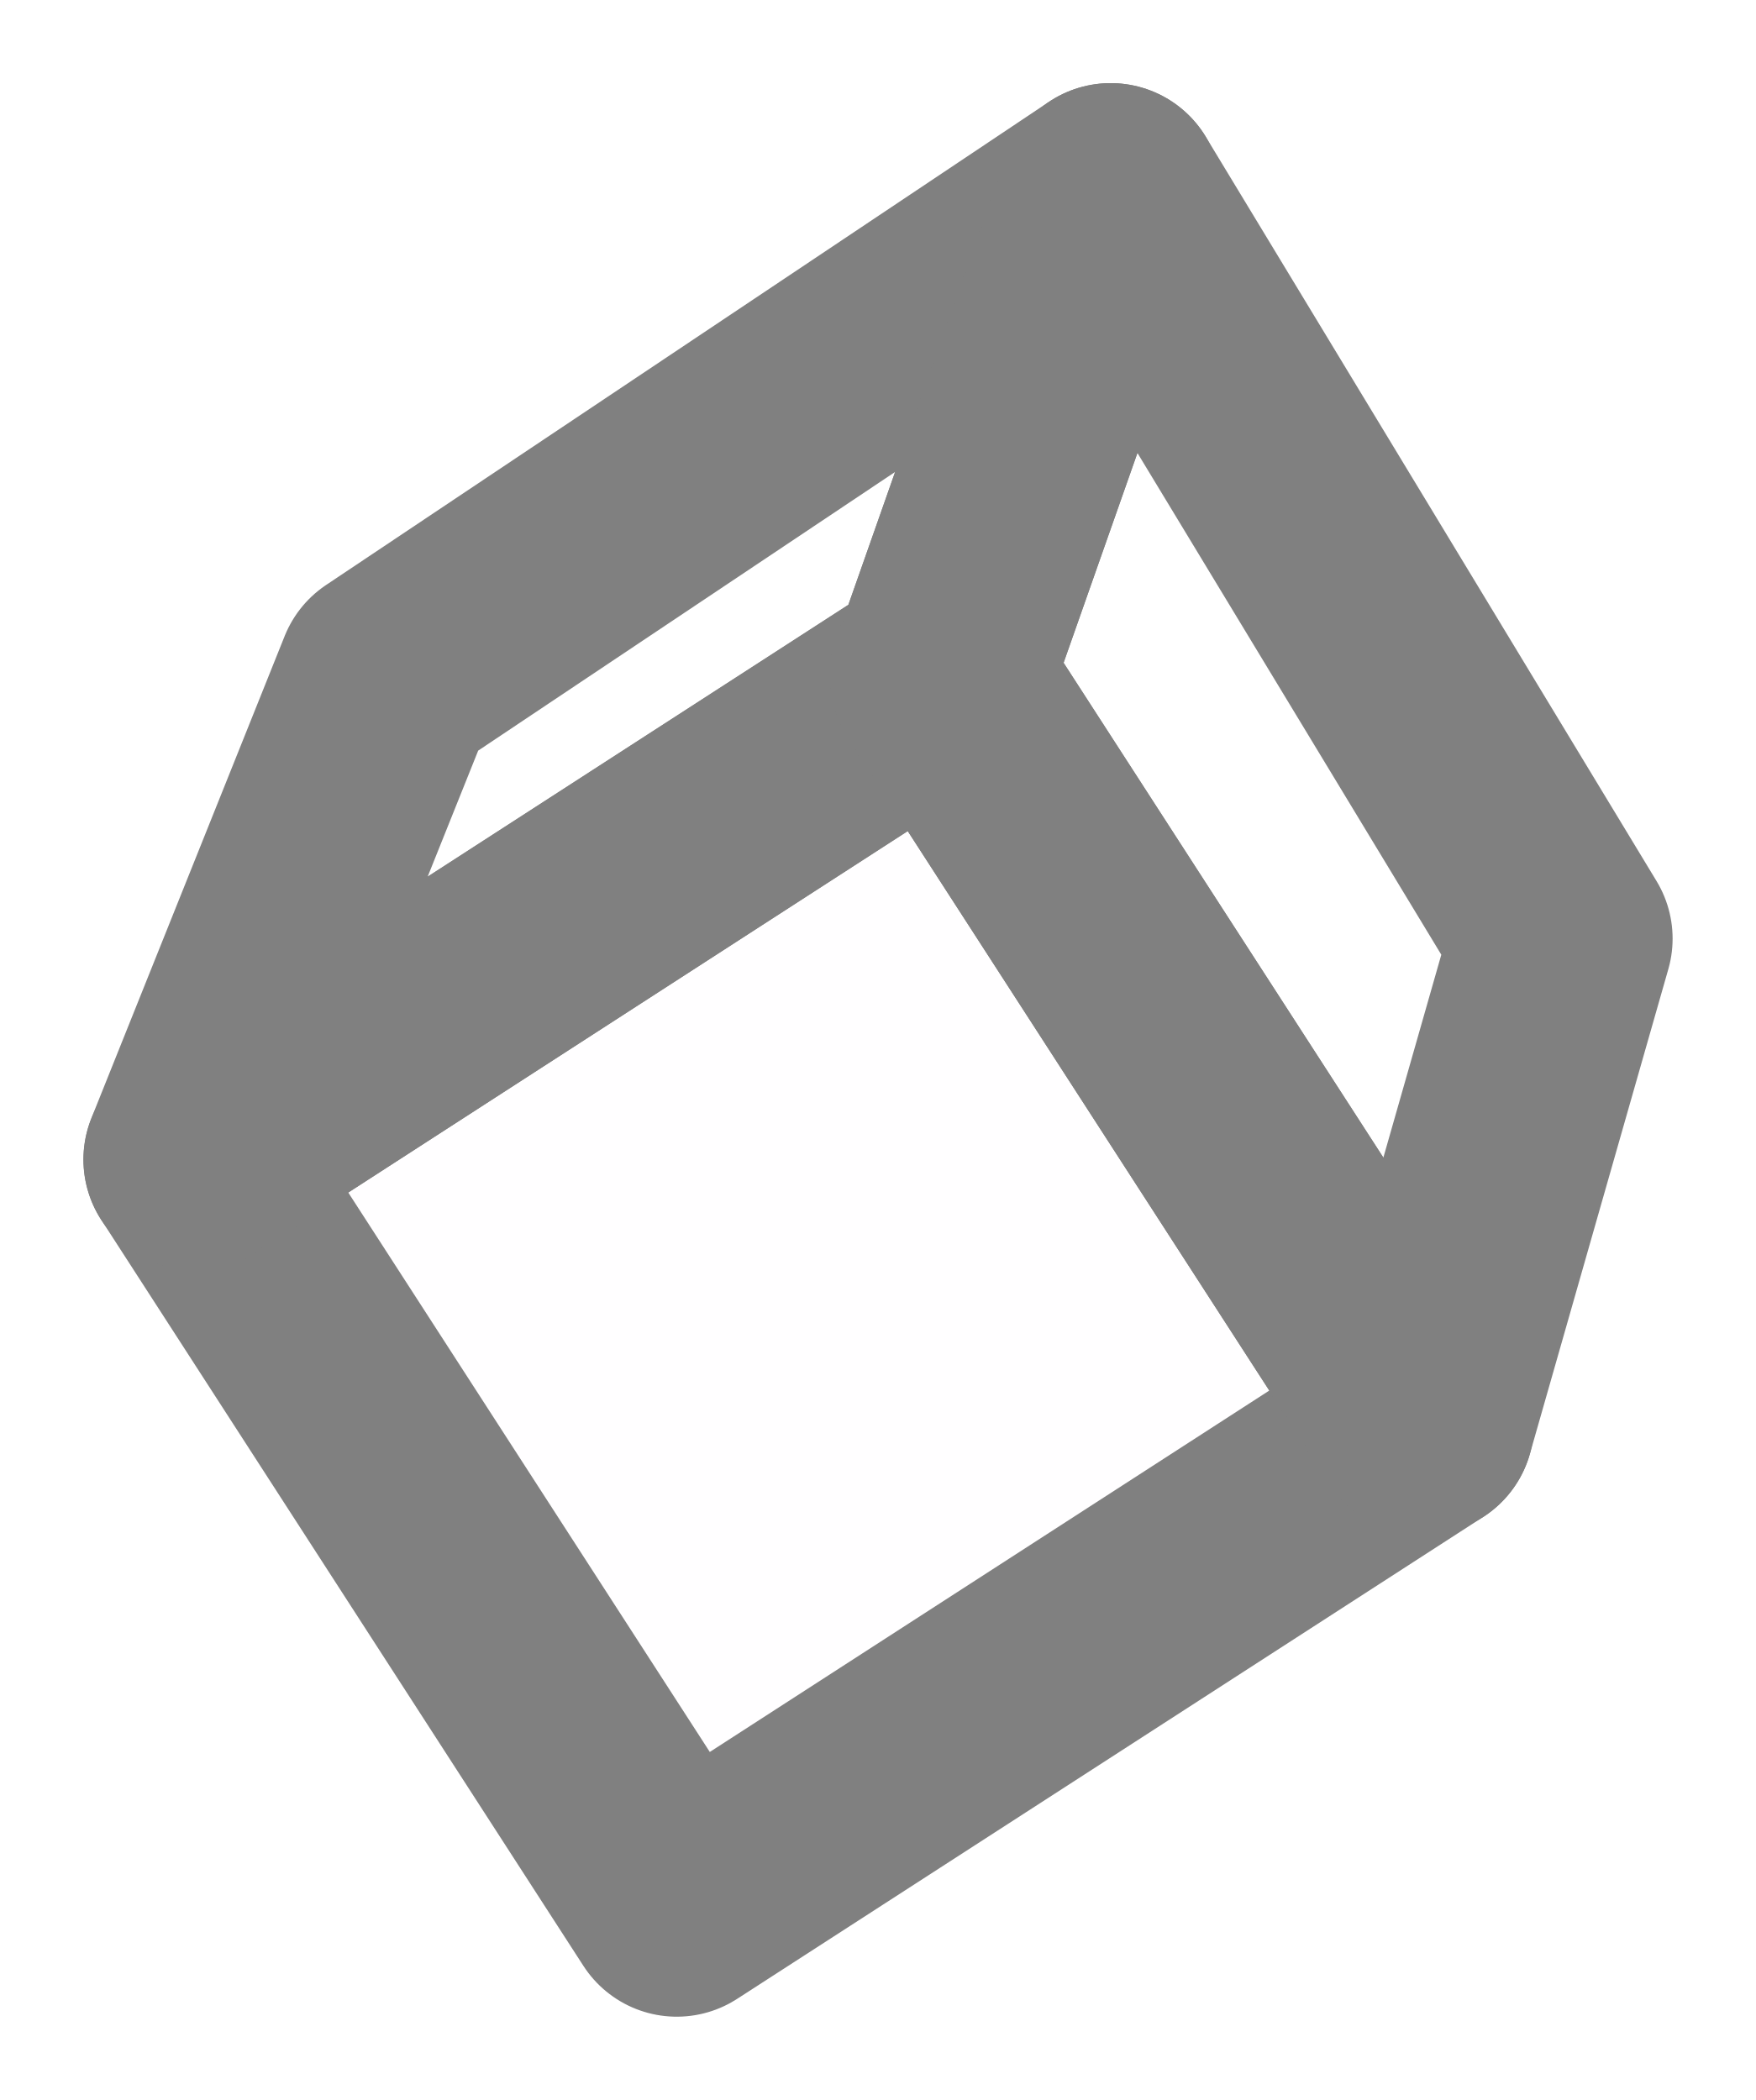
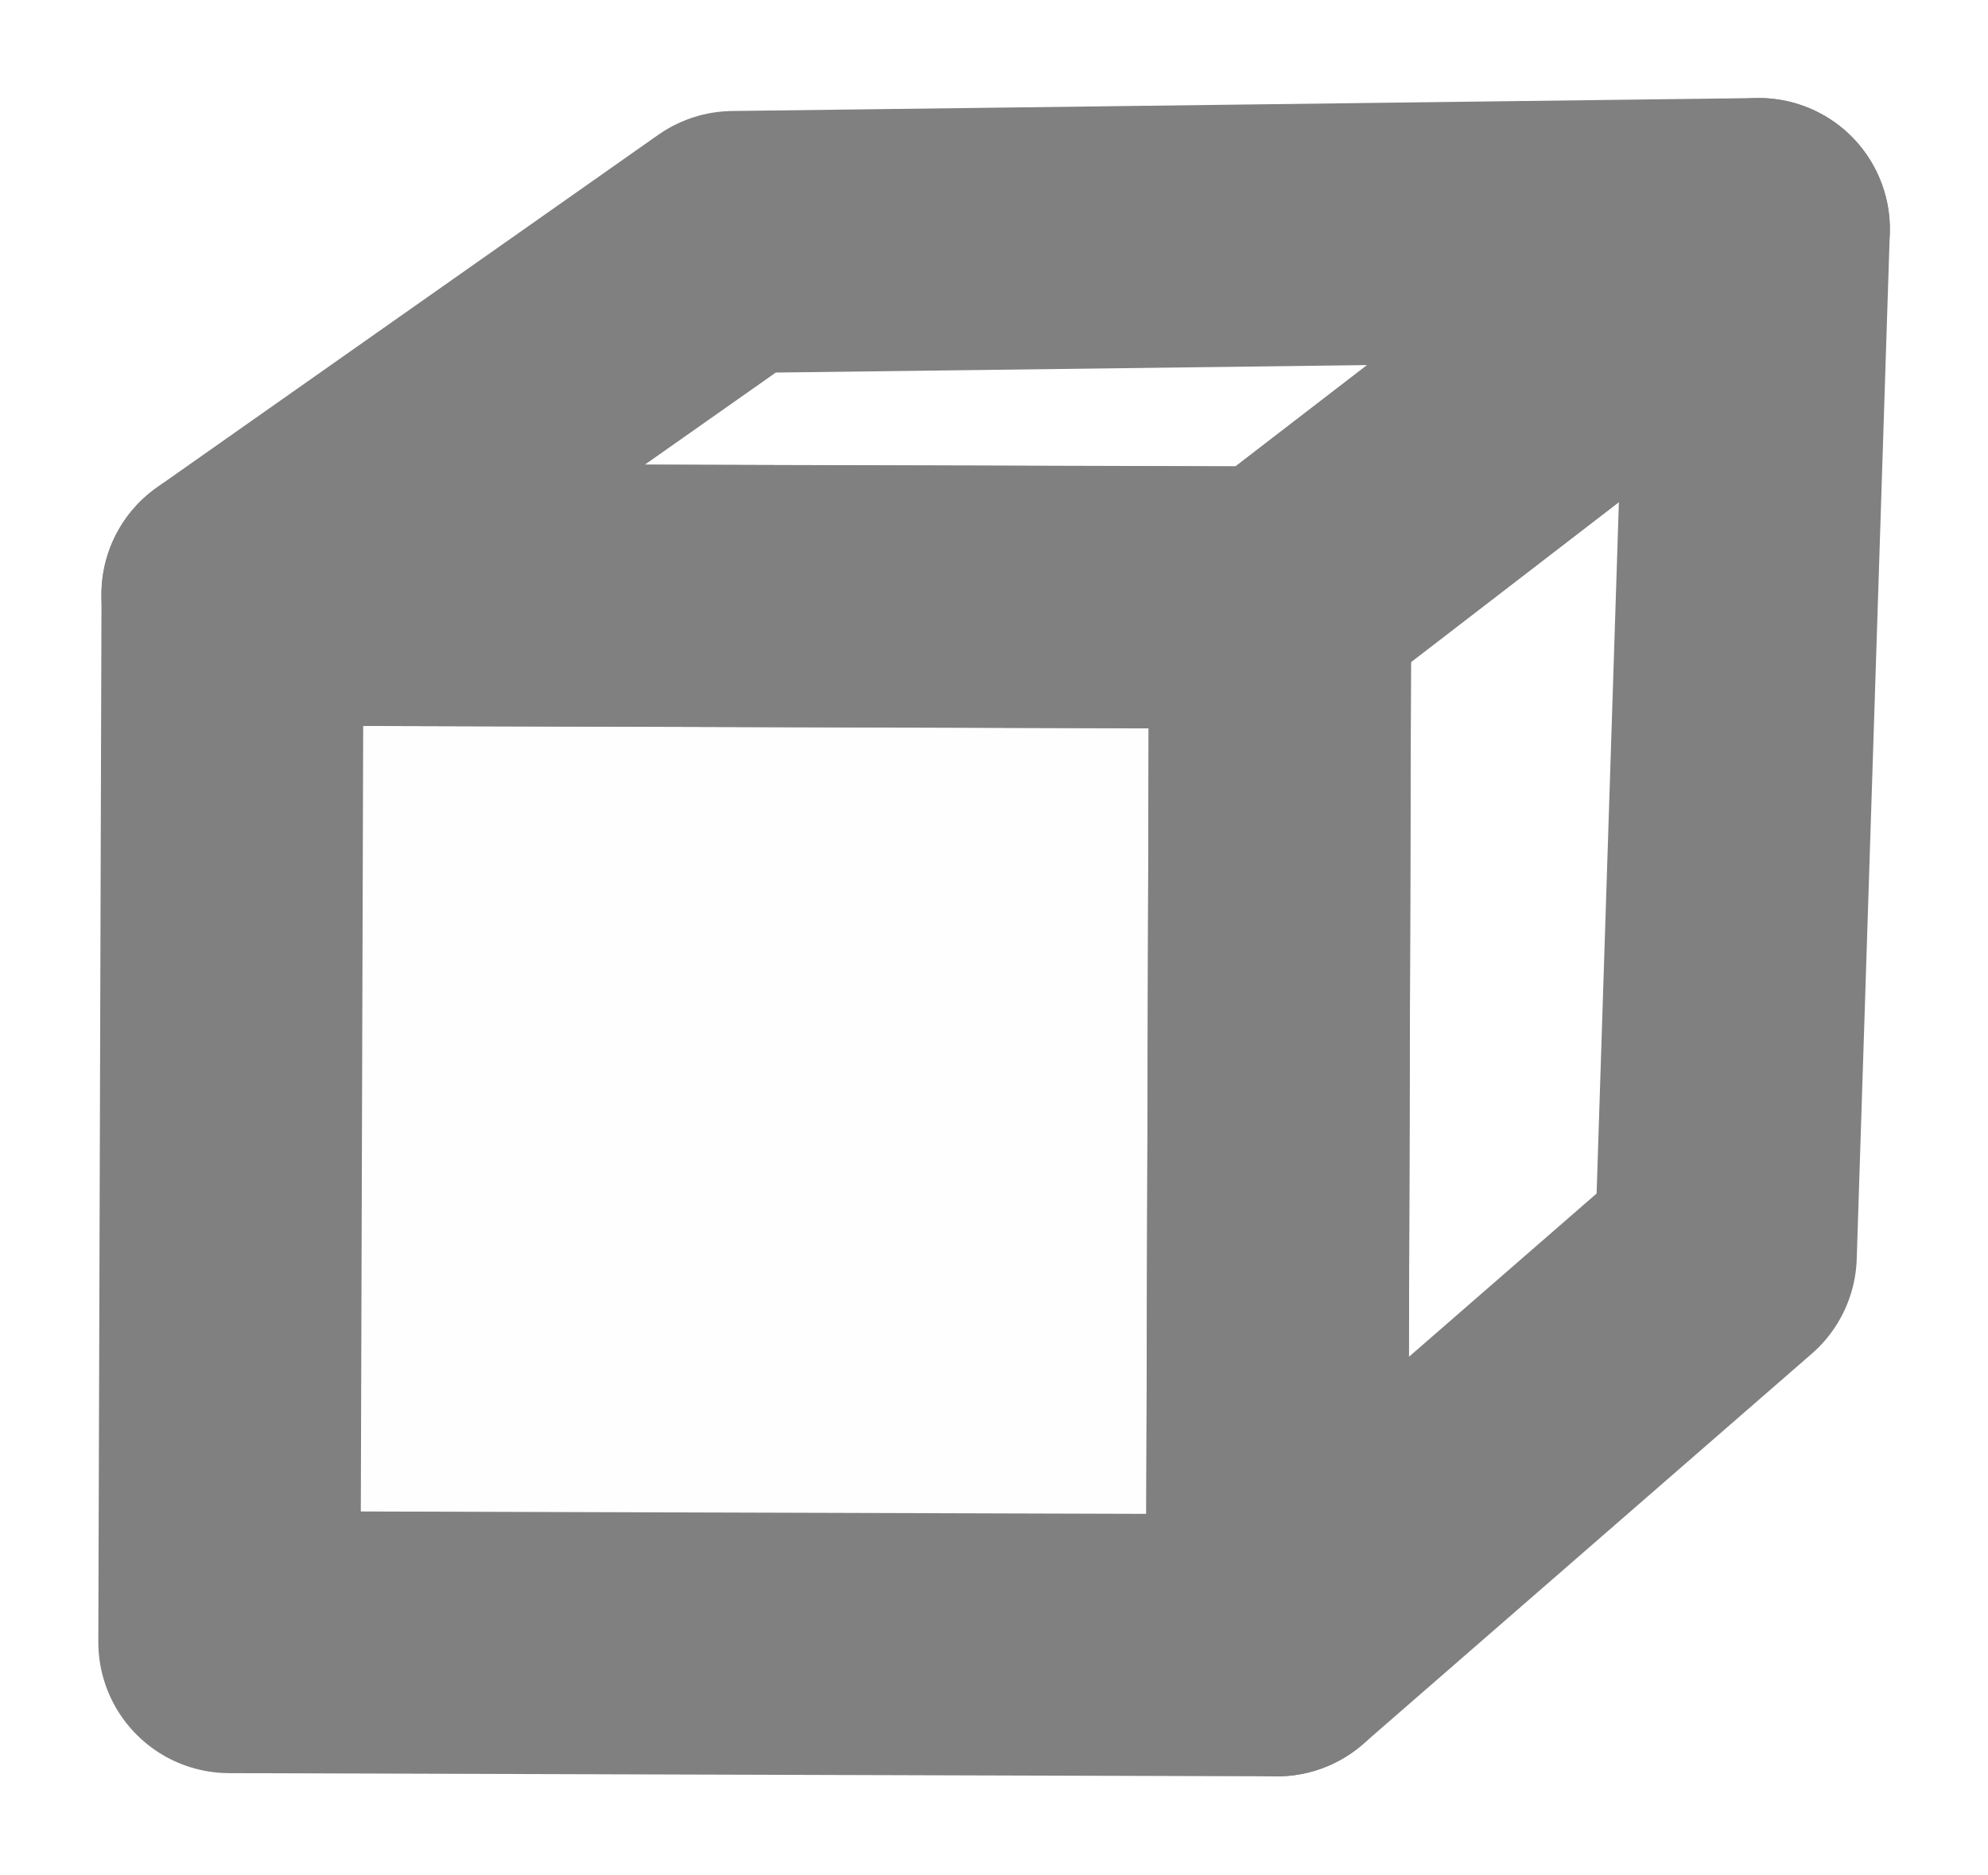
- <svg xmlns="http://www.w3.org/2000/svg" width="21.078" height="25.215" viewBox="0 0 5.577 6.672" version="1.1" id="svg8">
+ <svg xmlns="http://www.w3.org/2000/svg" width="20.24" height="19.083" viewBox="0 0 5.355 5.049" version="1.1" id="svg8">
  <defs id="defs2">
    </defs>
-   <g id="layer1" transform="translate(-30.54427,-38.8629)">
-     <rect style="fill:#fffeff;fill-opacity:1;fill-rule:nonzero;stroke:#808080;stroke-width:0.706;stroke-linejoin:round;stroke-miterlimit:4;stroke-dasharray:none;stroke-opacity:1" id="rect838-11-5" width="2.822" height="2.822" x="-5.907" y="-55.47" transform="rotate(147.1336)" />
-     <path style="fill:none;stroke:#808080;stroke-width:0.706;stroke-linecap:butt;stroke-linejoin:round;stroke-miterlimit:4;stroke-dasharray:none;stroke-opacity:1" d="m 33.532,41.015 0.54,-1.535 -2.296,1.535 -0.614,1.532 z" id="path1176" />
-     <path style="fill:none;stroke:#808080;stroke-width:0.706;stroke-linecap:butt;stroke-linejoin:round;stroke-miterlimit:4;stroke-dasharray:none;stroke-opacity:1" d="m 35.064,43.386 0.44,-1.541 -1.432,-2.365 -0.54,1.535 z" id="path1176-3" />
+   <g id="layer1" transform="translate(-30.69716,-39.70552)">
+     <g id="g846" transform="rotate(33.04061,33.33295,42.19874)">
+       <rect style="fill:#fffeff;fill-opacity:1;fill-rule:nonzero;stroke:#808080;stroke-width:0.706;stroke-linejoin:round;stroke-miterlimit:4;stroke-dasharray:none;stroke-opacity:1" id="rect838-11-5" width="2.822" height="2.822" x="-5.907" y="-55.47" transform="rotate(147.1336)" />
+       <path style="fill:none;stroke:#808080;stroke-width:0.706;stroke-linecap:butt;stroke-linejoin:round;stroke-miterlimit:4;stroke-dasharray:none;stroke-opacity:1" d="m 33.532,41.015 0.54,-1.535 -2.296,1.535 -0.614,1.532 z" id="path1176" />
+       <path style="fill:none;stroke:#808080;stroke-width:0.706;stroke-linecap:butt;stroke-linejoin:round;stroke-miterlimit:4;stroke-dasharray:none;stroke-opacity:1" d="m 35.064,43.386 0.44,-1.541 -1.432,-2.365 -0.54,1.535 z" id="path1176-3" />
+     </g>
  </g>
</svg>
